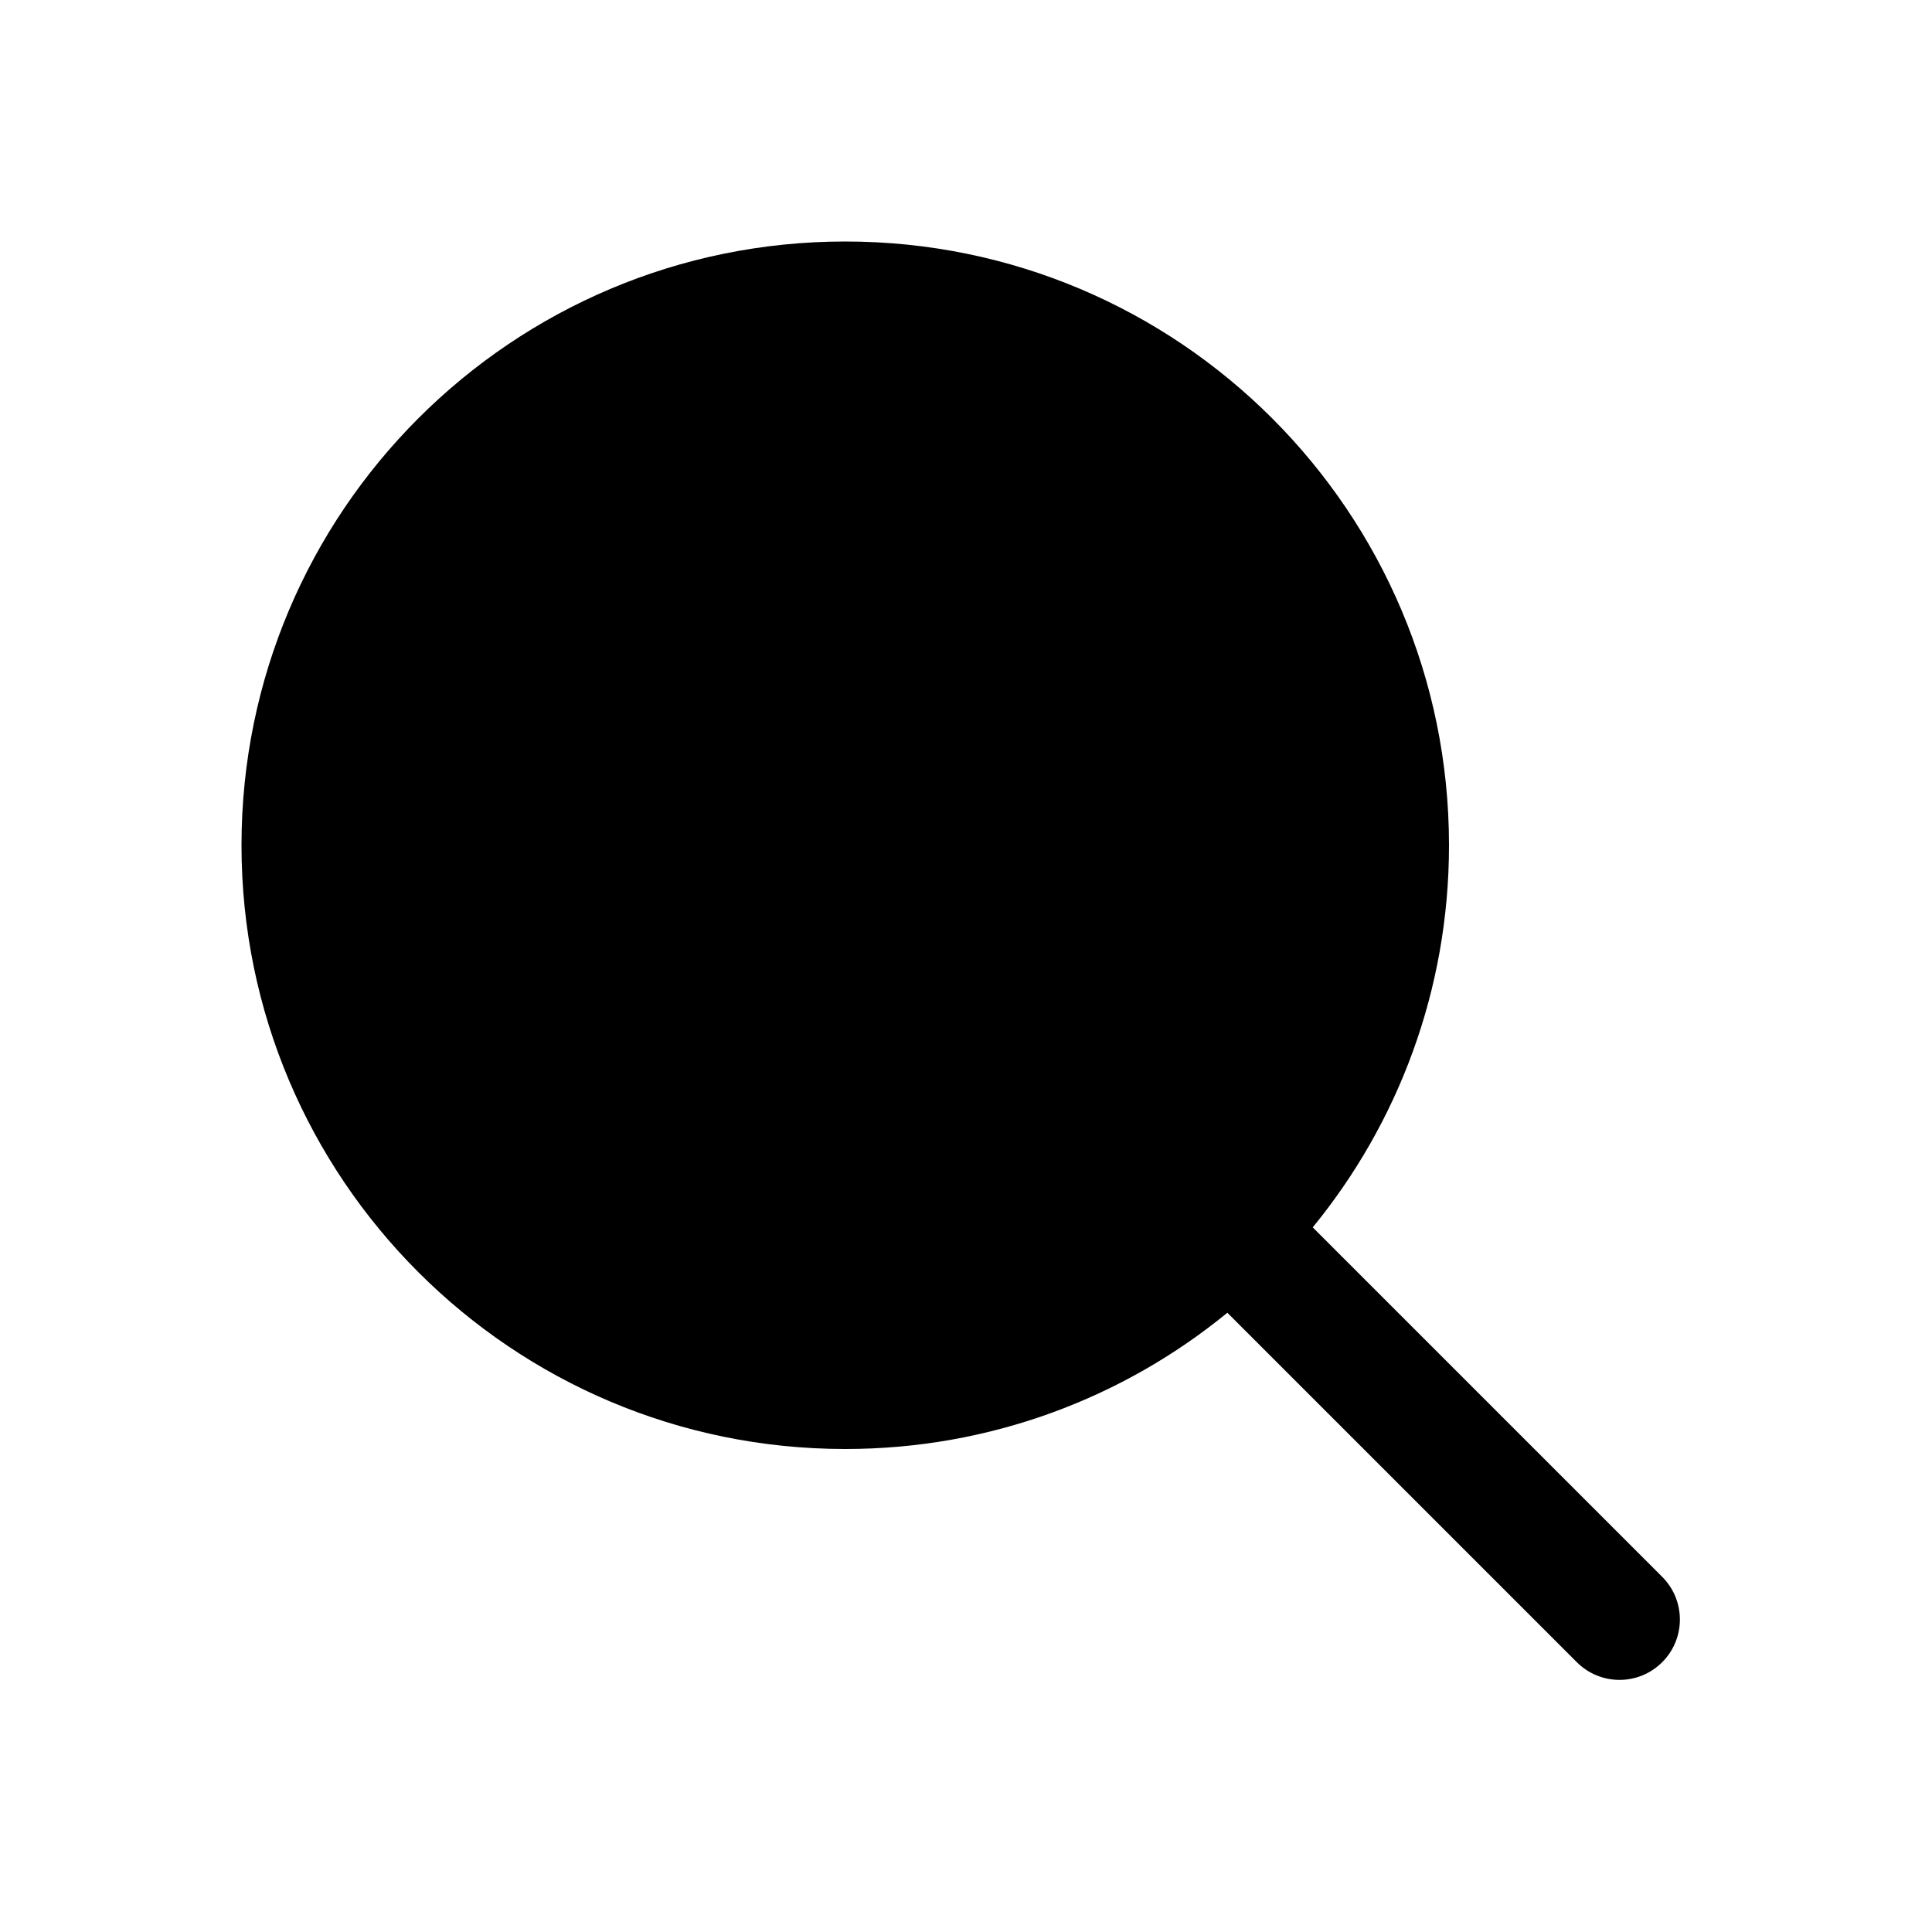
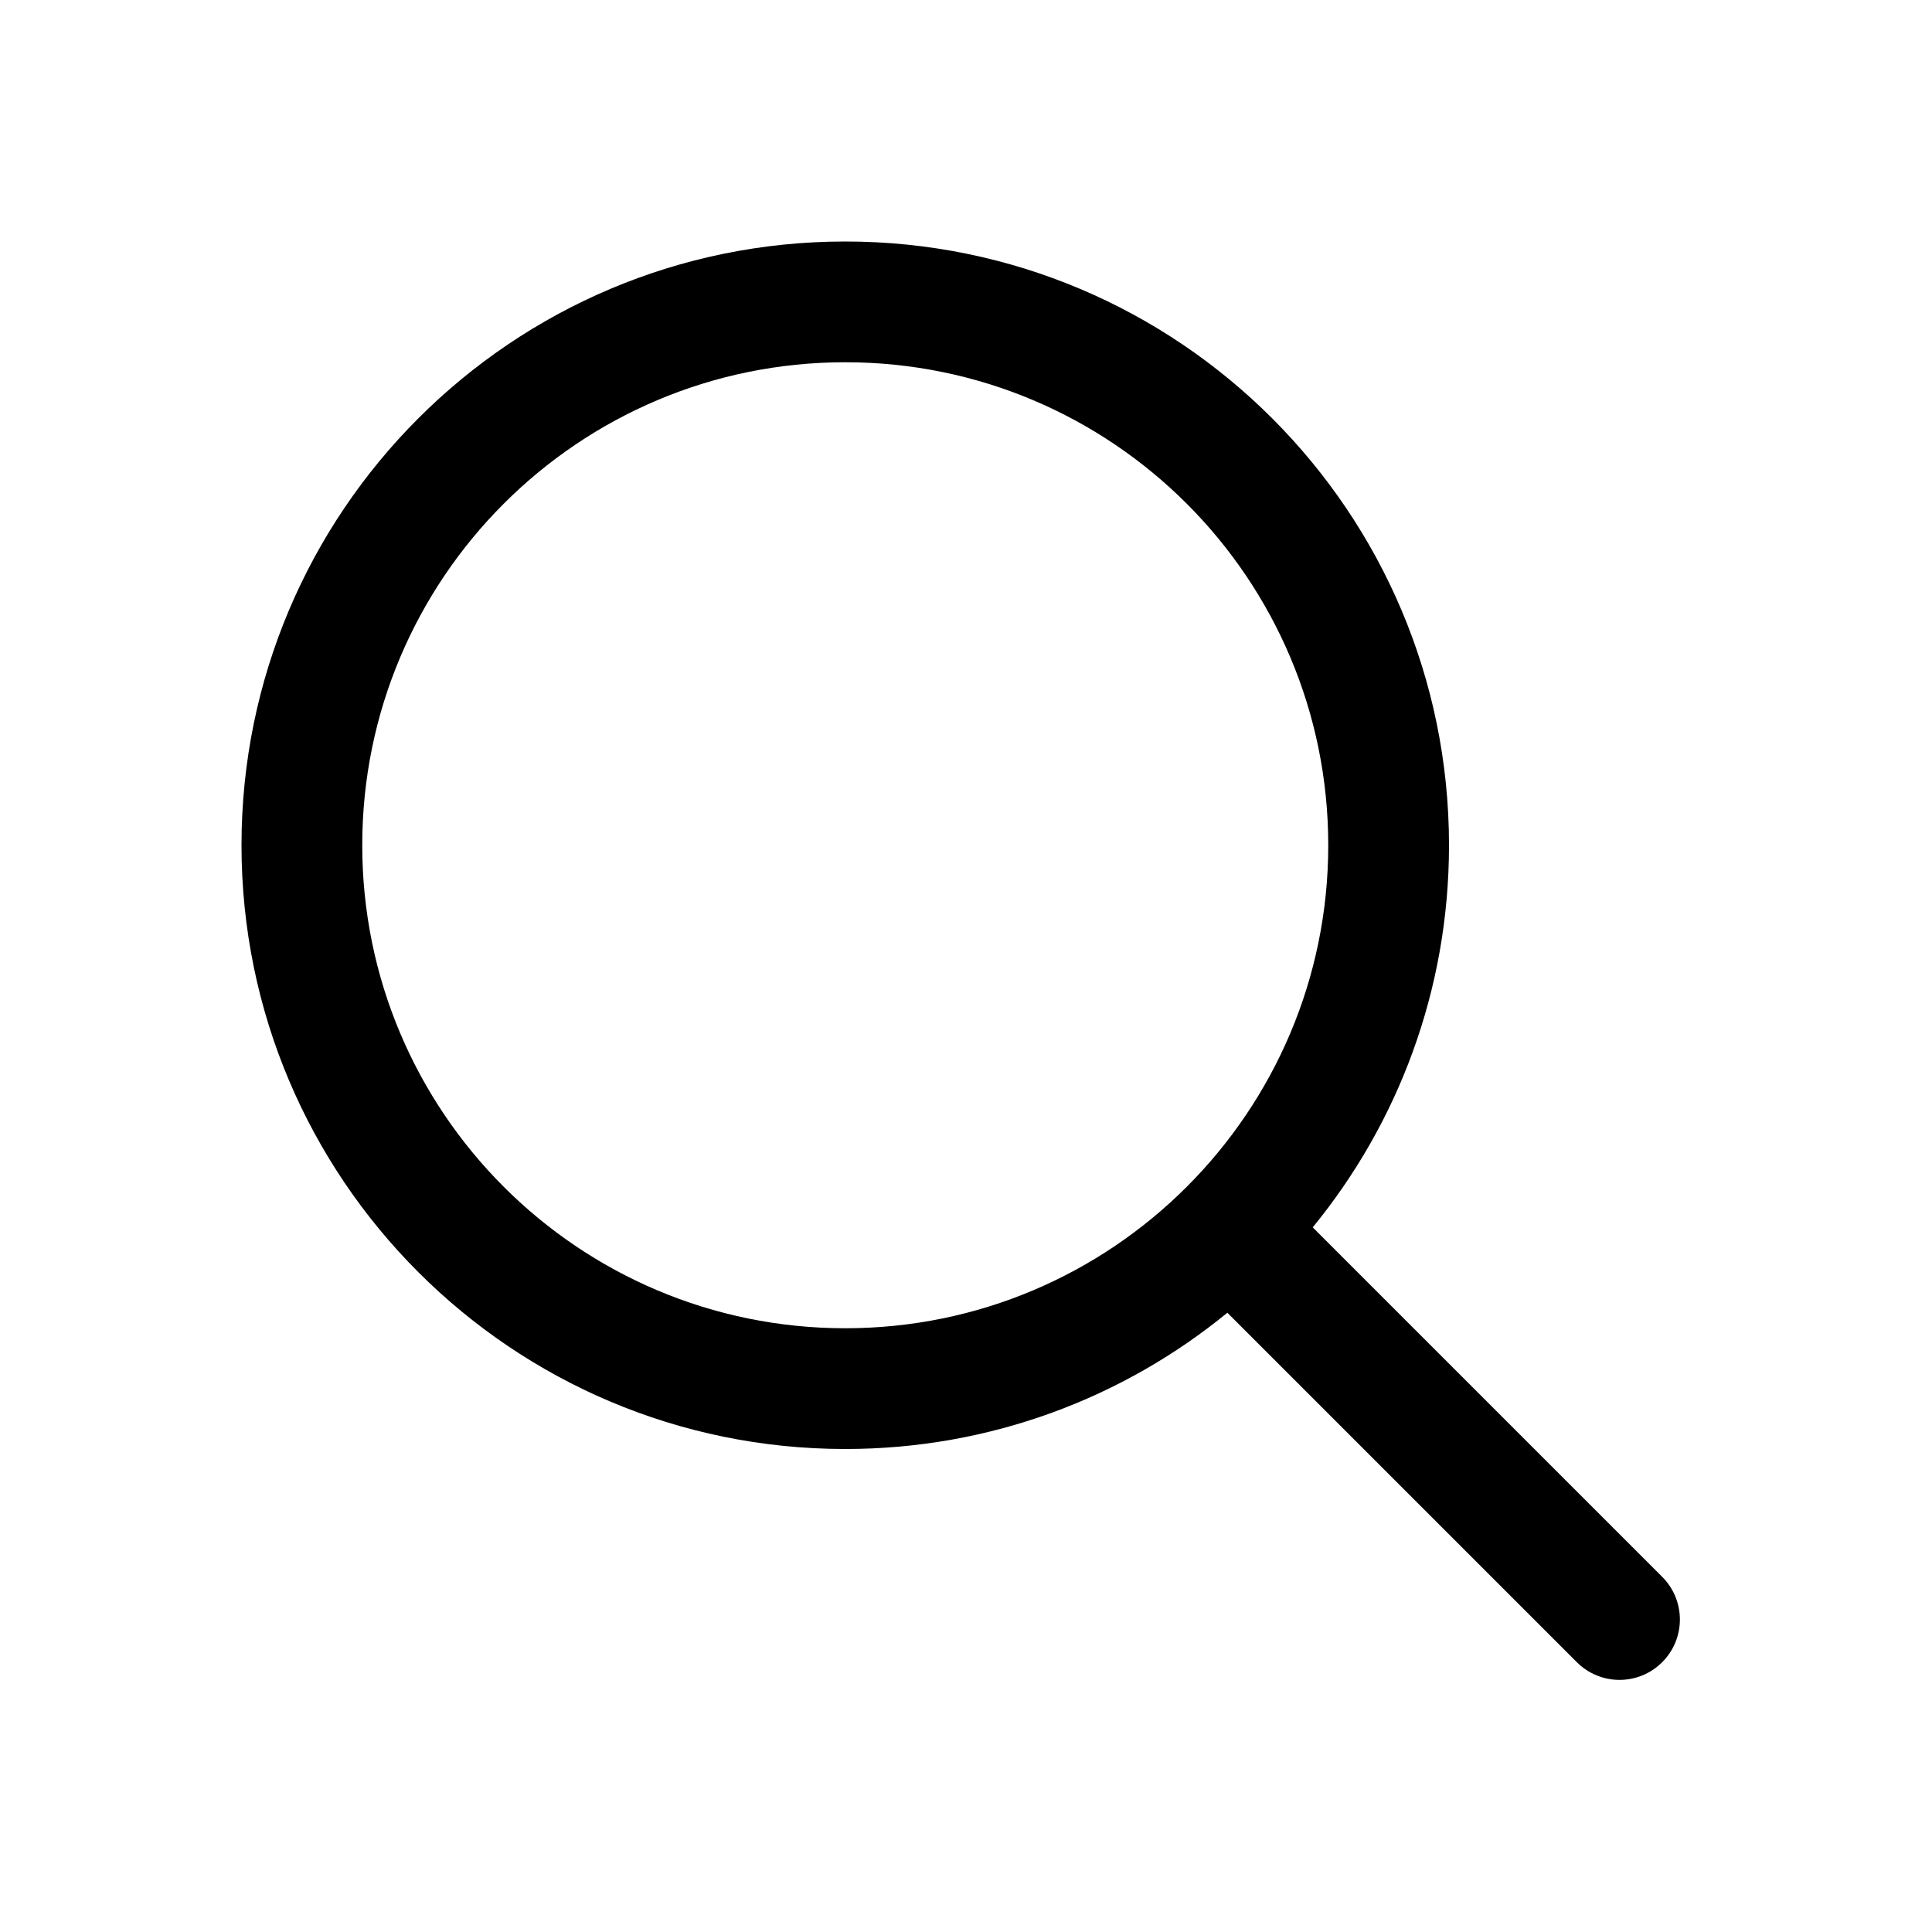
<svg xmlns="http://www.w3.org/2000/svg" viewBox="0 0 32 32">
-   <path d="M22 14C22 18.418 18.418 22 14 22C9.582 22 6 18.418 6 14C6 9.582 9.582 6 14 6C18.418 6 22 9.582 22 14ZM20.329 21.743C18.605 23.154 16.401 24 14 24C8.477 24 4 19.523 4 14C4 8.477 8.477 4 14 4C19.523 4 24 8.477 24 14C24 16.401 23.154 18.605 21.743 20.329L27.531 26.117C27.922 26.508 27.922 27.141 27.531 27.531C27.141 27.922 26.508 27.922 26.117 27.531L20.329 21.743Z" />
+   <path fill-rule="evenodd" d="M22 14C22 18.418 18.418 22 14 22C9.582 22 6 18.418 6 14C6 9.582 9.582 6 14 6C18.418 6 22 9.582 22 14ZM20.329 21.743C18.605 23.154 16.401 24 14 24C8.477 24 4 19.523 4 14C4 8.477 8.477 4 14 4C19.523 4 24 8.477 24 14C24 16.401 23.154 18.605 21.743 20.329L27.531 26.117C27.922 26.508 27.922 27.141 27.531 27.531C27.141 27.922 26.508 27.922 26.117 27.531L20.329 21.743Z" />
</svg>
